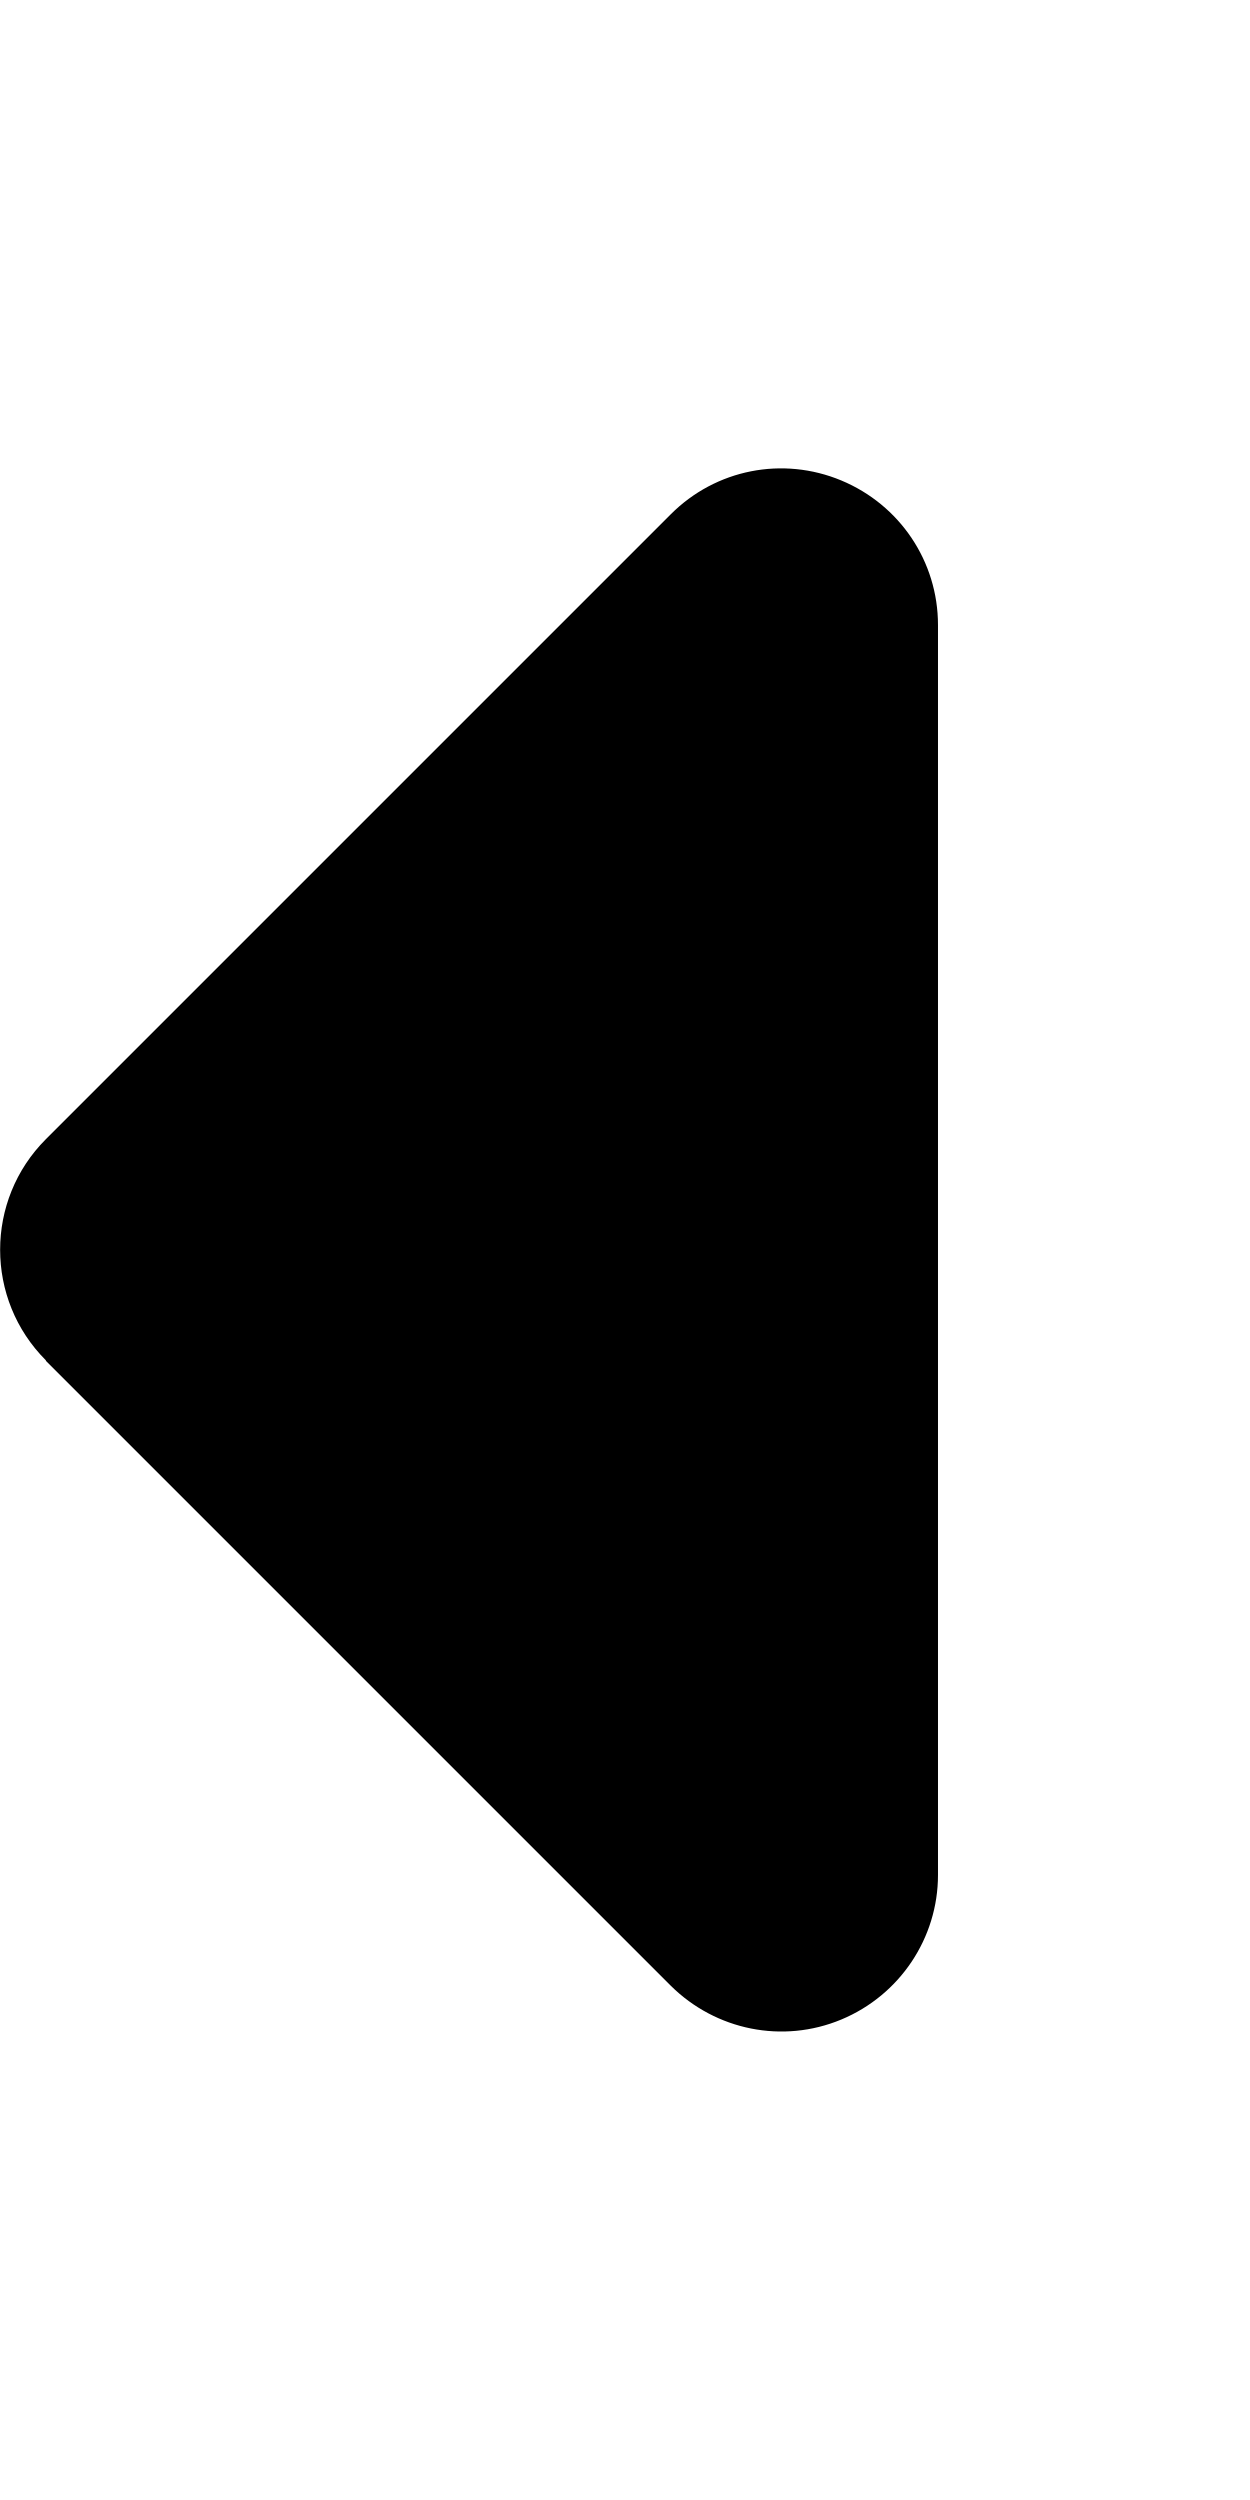
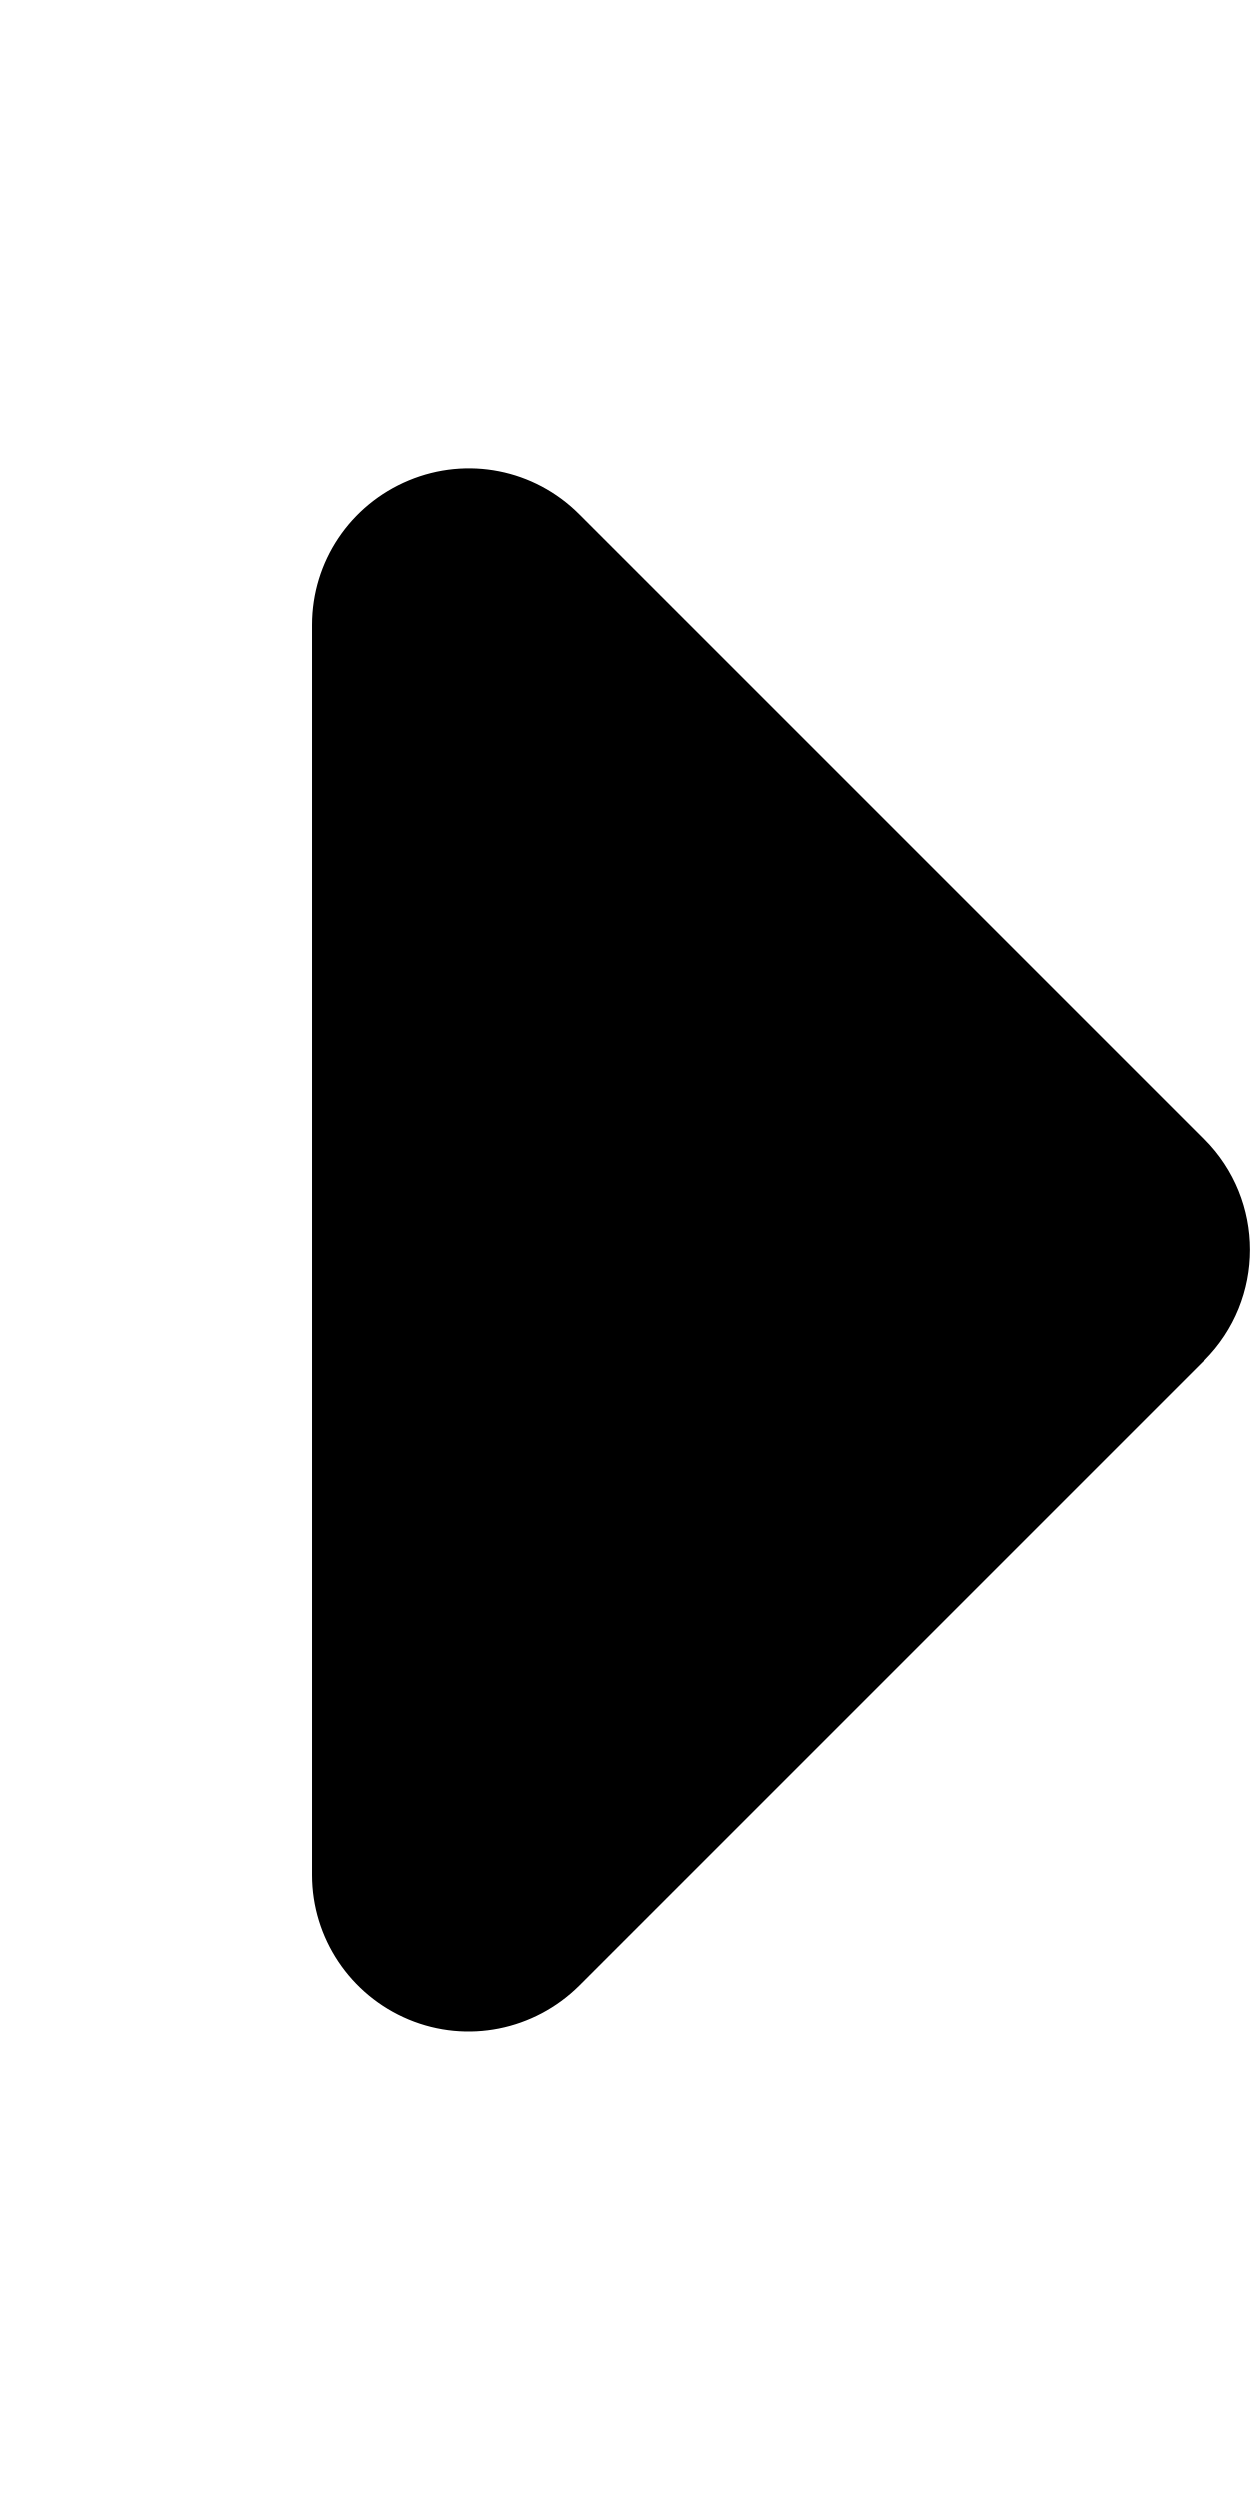
<svg xmlns="http://www.w3.org/2000/svg" height="1em" viewBox="0 0 256 512">
-   <path d="M9.4 278.6c-12.5-12.5-12.5-32.8 0-45.3l128-128c9.2-9.2 22.9-11.9 34.9-6.9s19.8 16.6 19.8 29.6l0 256c0 12.9-7.8 24.6-19.8 29.6s-25.7 2.2-34.9-6.9l-128-128z" />
+   <path d="M246.6 278.6c12.5-12.5 12.5-32.8 0-45.3l-128-128c-9.2-9.2-22.9-11.9-34.9-6.9s-19.8 16.6-19.8 29.6l0 256c0 12.9 7.8 24.6 19.8 29.6s25.7 2.2 34.9-6.9l128-128z" />
</svg>
